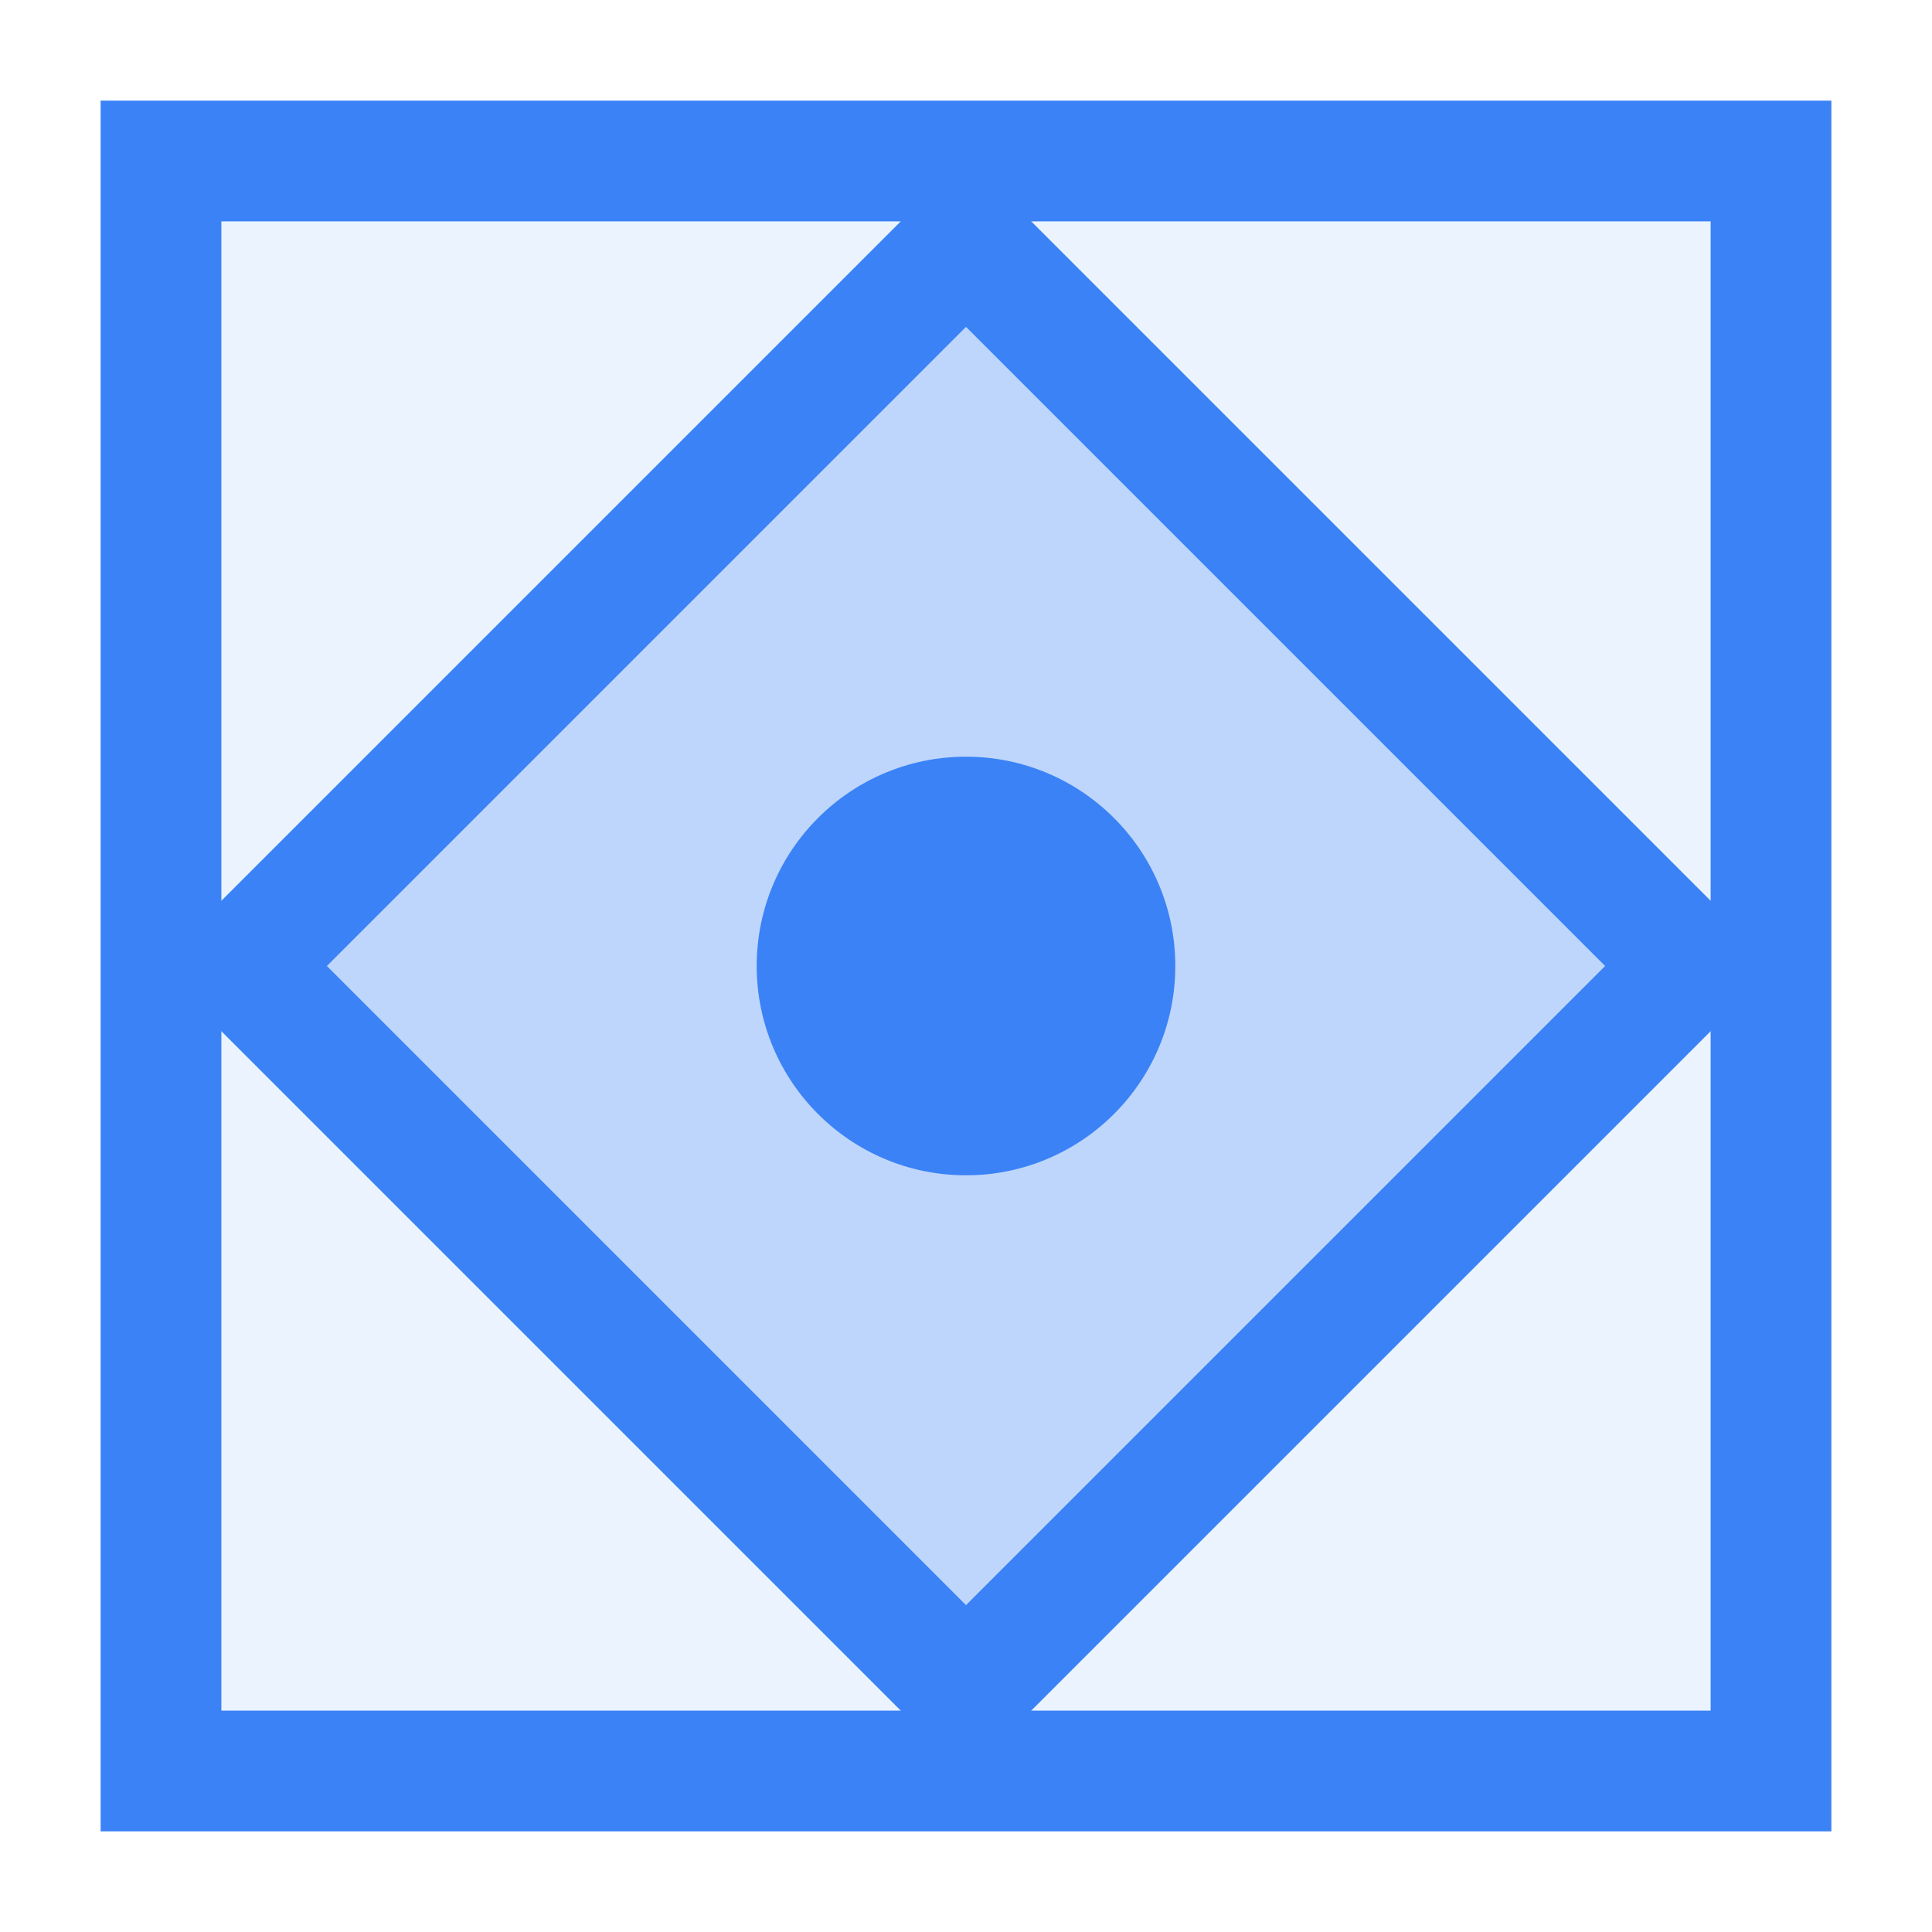
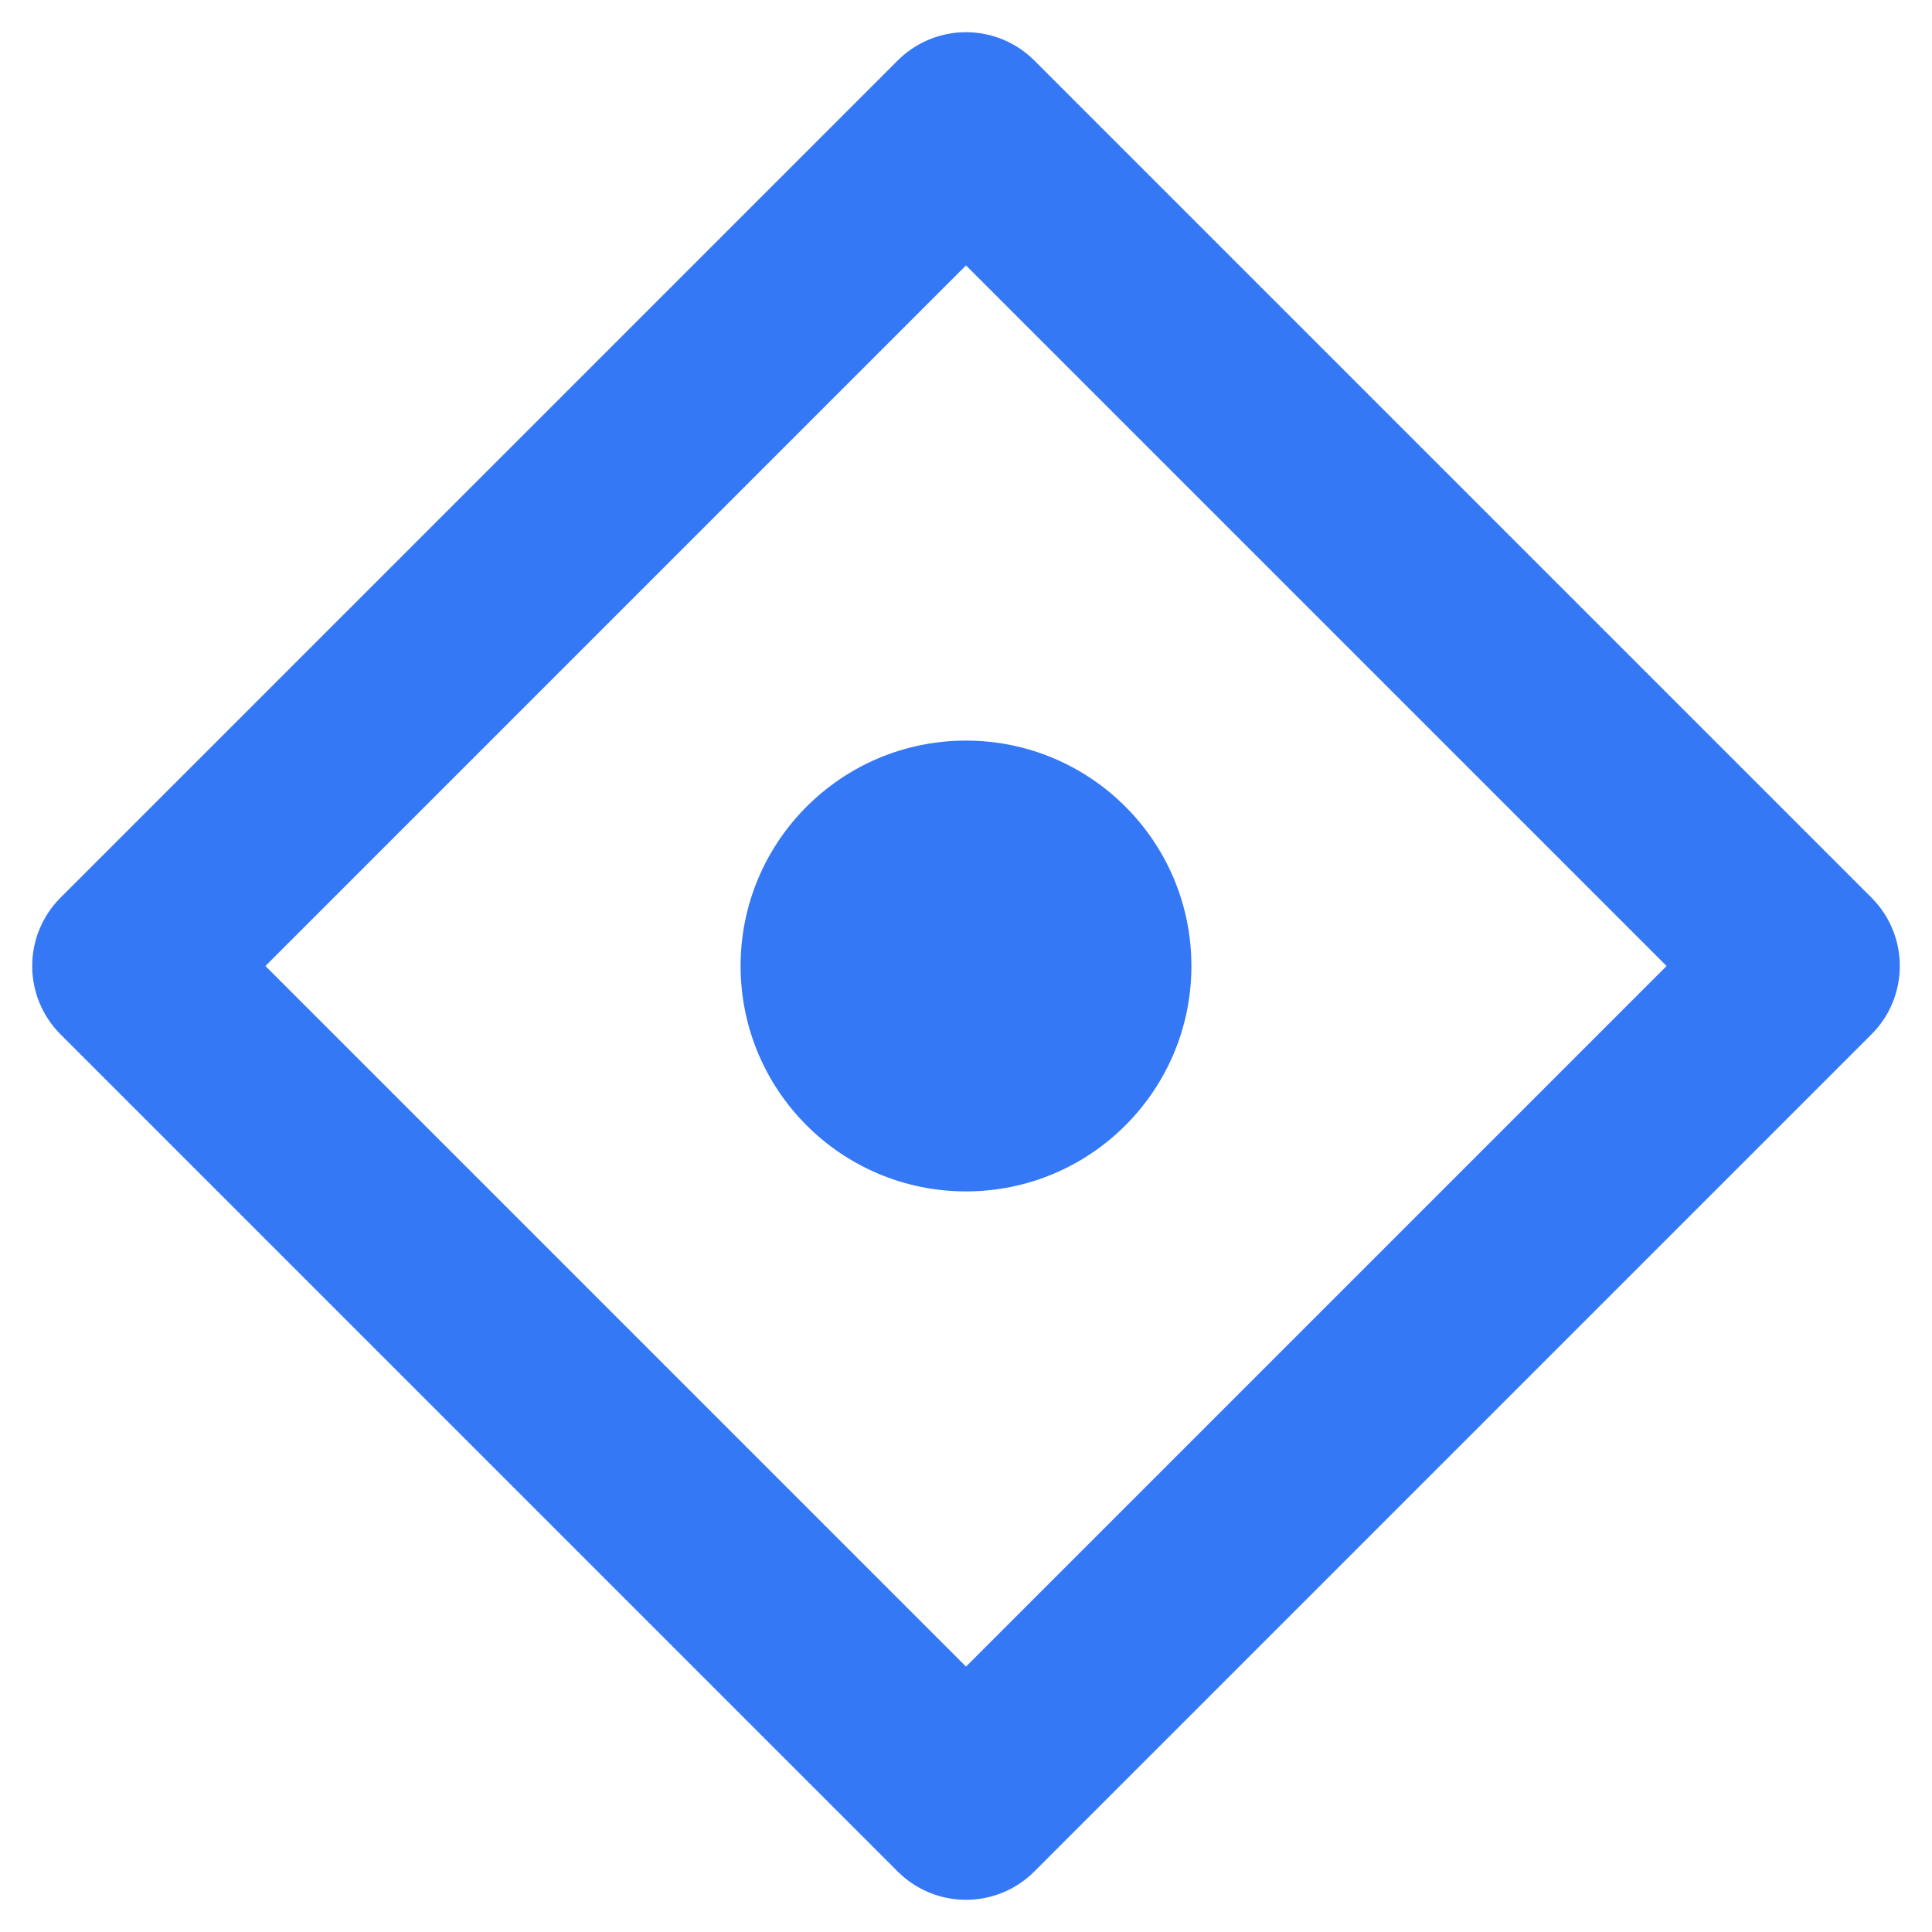
- <svg xmlns="http://www.w3.org/2000/svg" viewBox="0 0 24 24" width="32" height="32">
-   <rect x="2" y="2" width="20" height="20" fill="rgba(59,130,246,0.1)" stroke="rgb(59,130,246)" stroke-width="1.5" />
-   <polygon points="12,3 21,12 12,21 3,12" fill="rgba(59,130,246,0.25)" stroke="rgb(59,130,246)" stroke-width="1.5" />
-   <circle cx="12" cy="12" r="2.6" fill="rgb(59,130,246)" />
+ <svg xmlns="http://www.w3.org/2000/svg" viewBox="0 0 24 24" fill="none" stroke="#3478F6" stroke-width="2.4" stroke-linecap="round" stroke-linejoin="round">
+   <polygon points="12,1.6 22.4,12 12,22.4 1.6,12" />
+   <circle cx="12" cy="12" r="2.8" fill="#3478F6" stroke="none" />
</svg>
